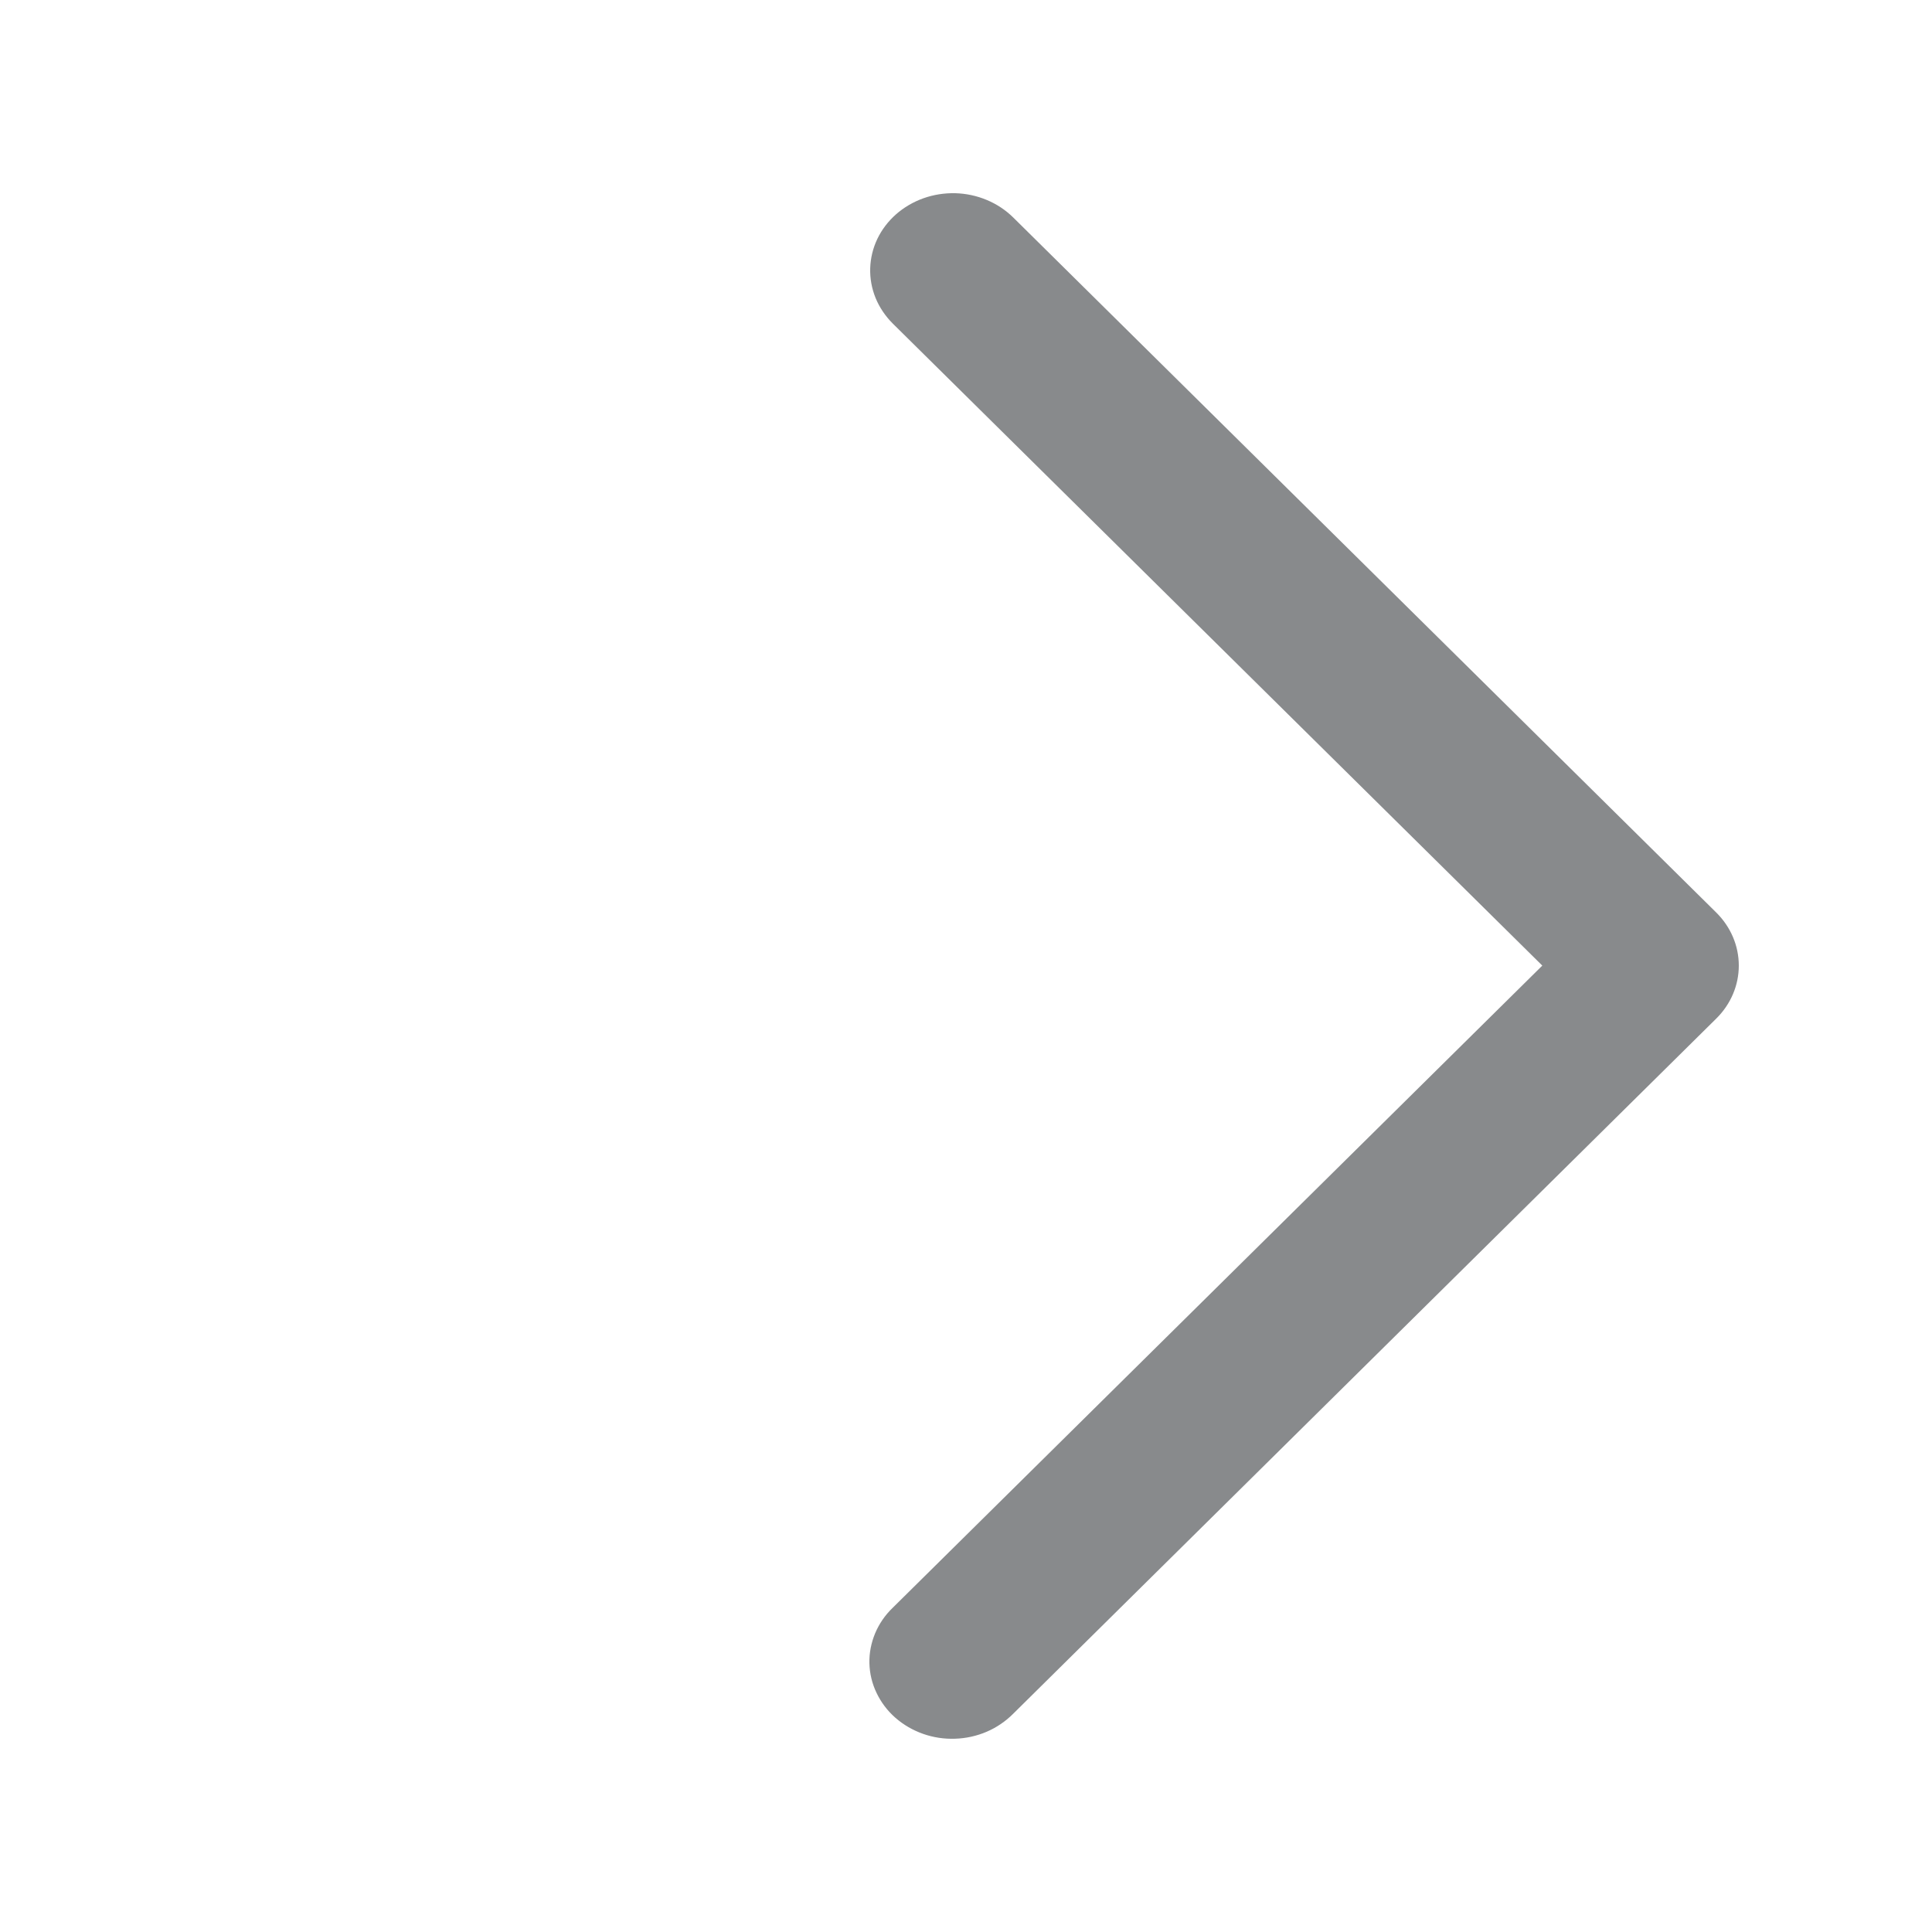
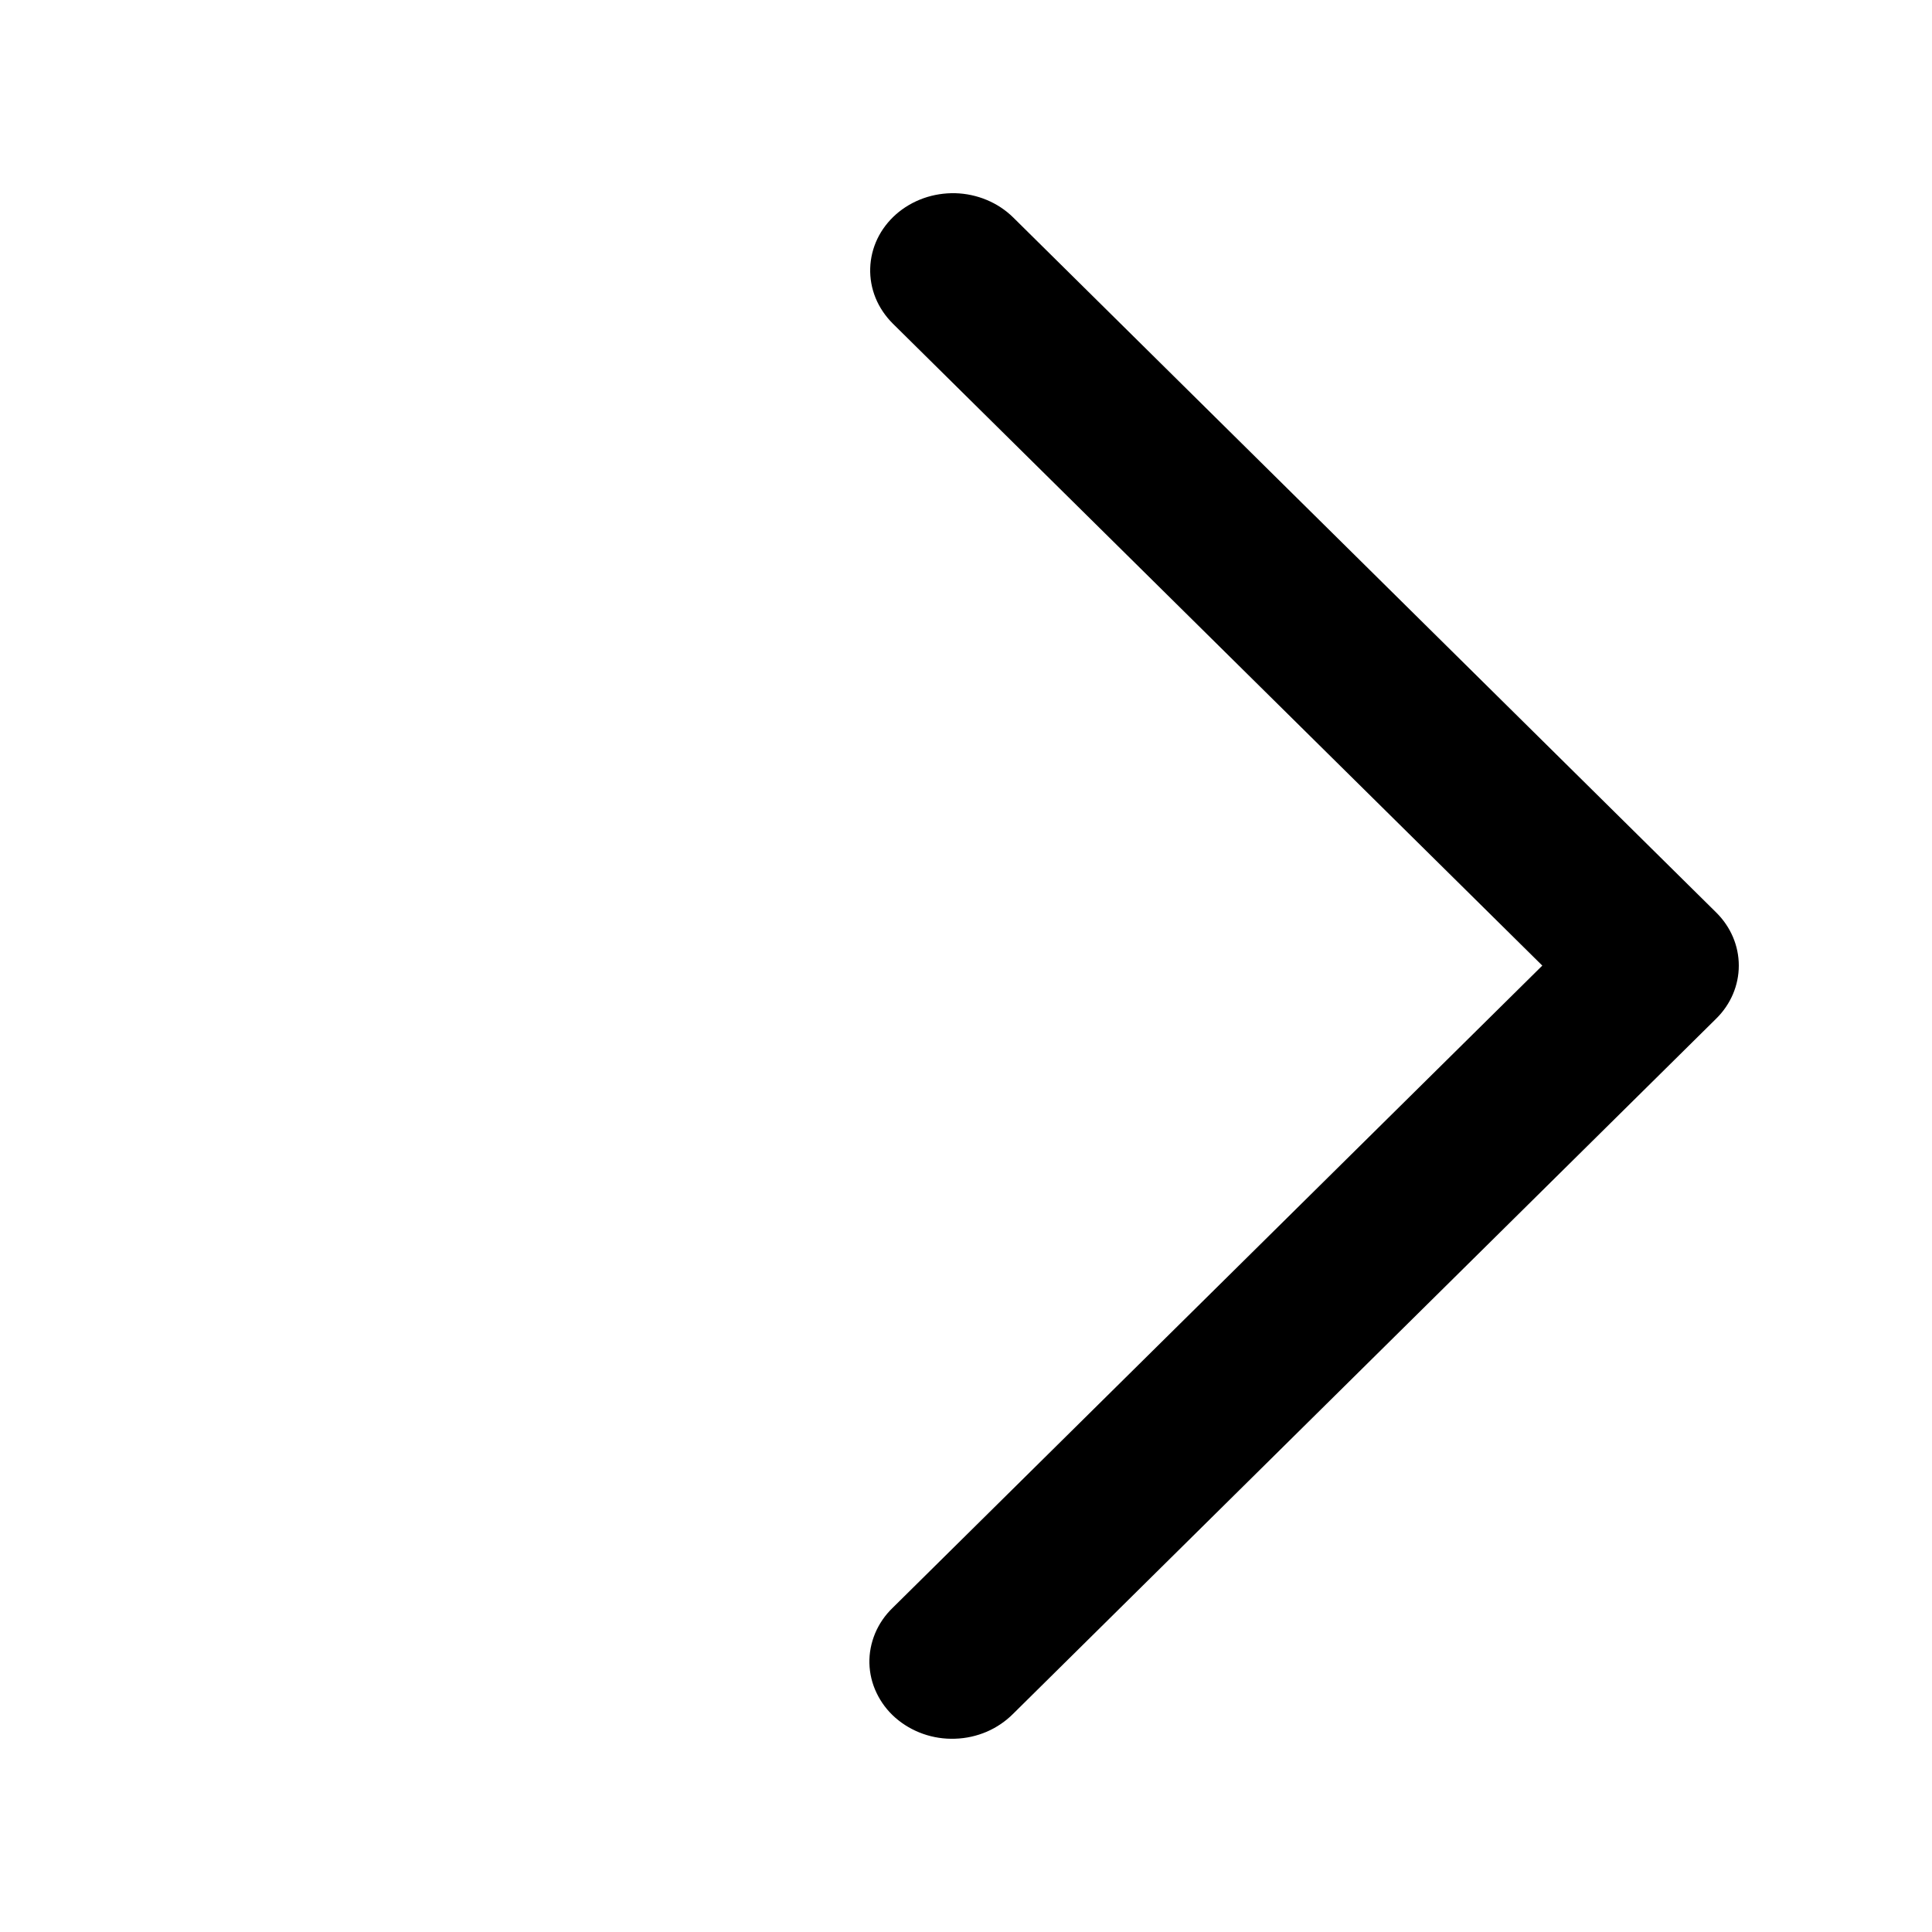
<svg xmlns="http://www.w3.org/2000/svg" width="24" height="24" viewBox="0 0 24 24" fill="none">
-   <path d="M11.09 4.019C10.998 3.927 10.925 3.819 10.877 3.702C10.829 3.584 10.806 3.458 10.81 3.332C10.814 3.206 10.844 3.082 10.899 2.967C10.954 2.852 11.033 2.749 11.131 2.662C11.229 2.576 11.345 2.508 11.471 2.463C11.597 2.418 11.732 2.397 11.867 2.4C12.001 2.404 12.134 2.432 12.258 2.484C12.381 2.535 12.492 2.609 12.585 2.7L21.319 11.335C21.5 11.514 21.6 11.749 21.6 11.995C21.6 12.24 21.5 12.476 21.319 12.654L12.585 21.29C12.492 21.383 12.381 21.459 12.258 21.512C12.134 21.565 12 21.595 11.864 21.599C11.728 21.604 11.592 21.583 11.465 21.538C11.338 21.493 11.221 21.425 11.122 21.338C11.023 21.251 10.944 21.146 10.889 21.03C10.833 20.914 10.803 20.788 10.8 20.661C10.797 20.534 10.822 20.408 10.871 20.29C10.921 20.171 10.995 20.063 11.09 19.972L19.159 11.995L11.09 4.019Z" fill="#888A8C" />
+   <path d="M11.09 4.019C10.998 3.927 10.925 3.819 10.877 3.702C10.829 3.584 10.806 3.458 10.81 3.332C10.814 3.206 10.844 3.082 10.899 2.967C10.954 2.852 11.033 2.749 11.131 2.662C11.229 2.576 11.345 2.508 11.471 2.463C11.597 2.418 11.732 2.397 11.867 2.4C12.001 2.404 12.134 2.432 12.258 2.484C12.381 2.535 12.492 2.609 12.585 2.7L21.319 11.335C21.5 11.514 21.6 11.749 21.6 11.995C21.6 12.24 21.5 12.476 21.319 12.654L12.585 21.29C12.492 21.383 12.381 21.459 12.258 21.512C12.134 21.565 12 21.595 11.864 21.599C11.728 21.604 11.592 21.583 11.465 21.538C11.338 21.493 11.221 21.425 11.122 21.338C11.023 21.251 10.944 21.146 10.889 21.03C10.833 20.914 10.803 20.788 10.8 20.661C10.797 20.534 10.822 20.408 10.871 20.29C10.921 20.171 10.995 20.063 11.09 19.972L19.159 11.995L11.09 4.019Z" fill="currentColor" />
</svg>
